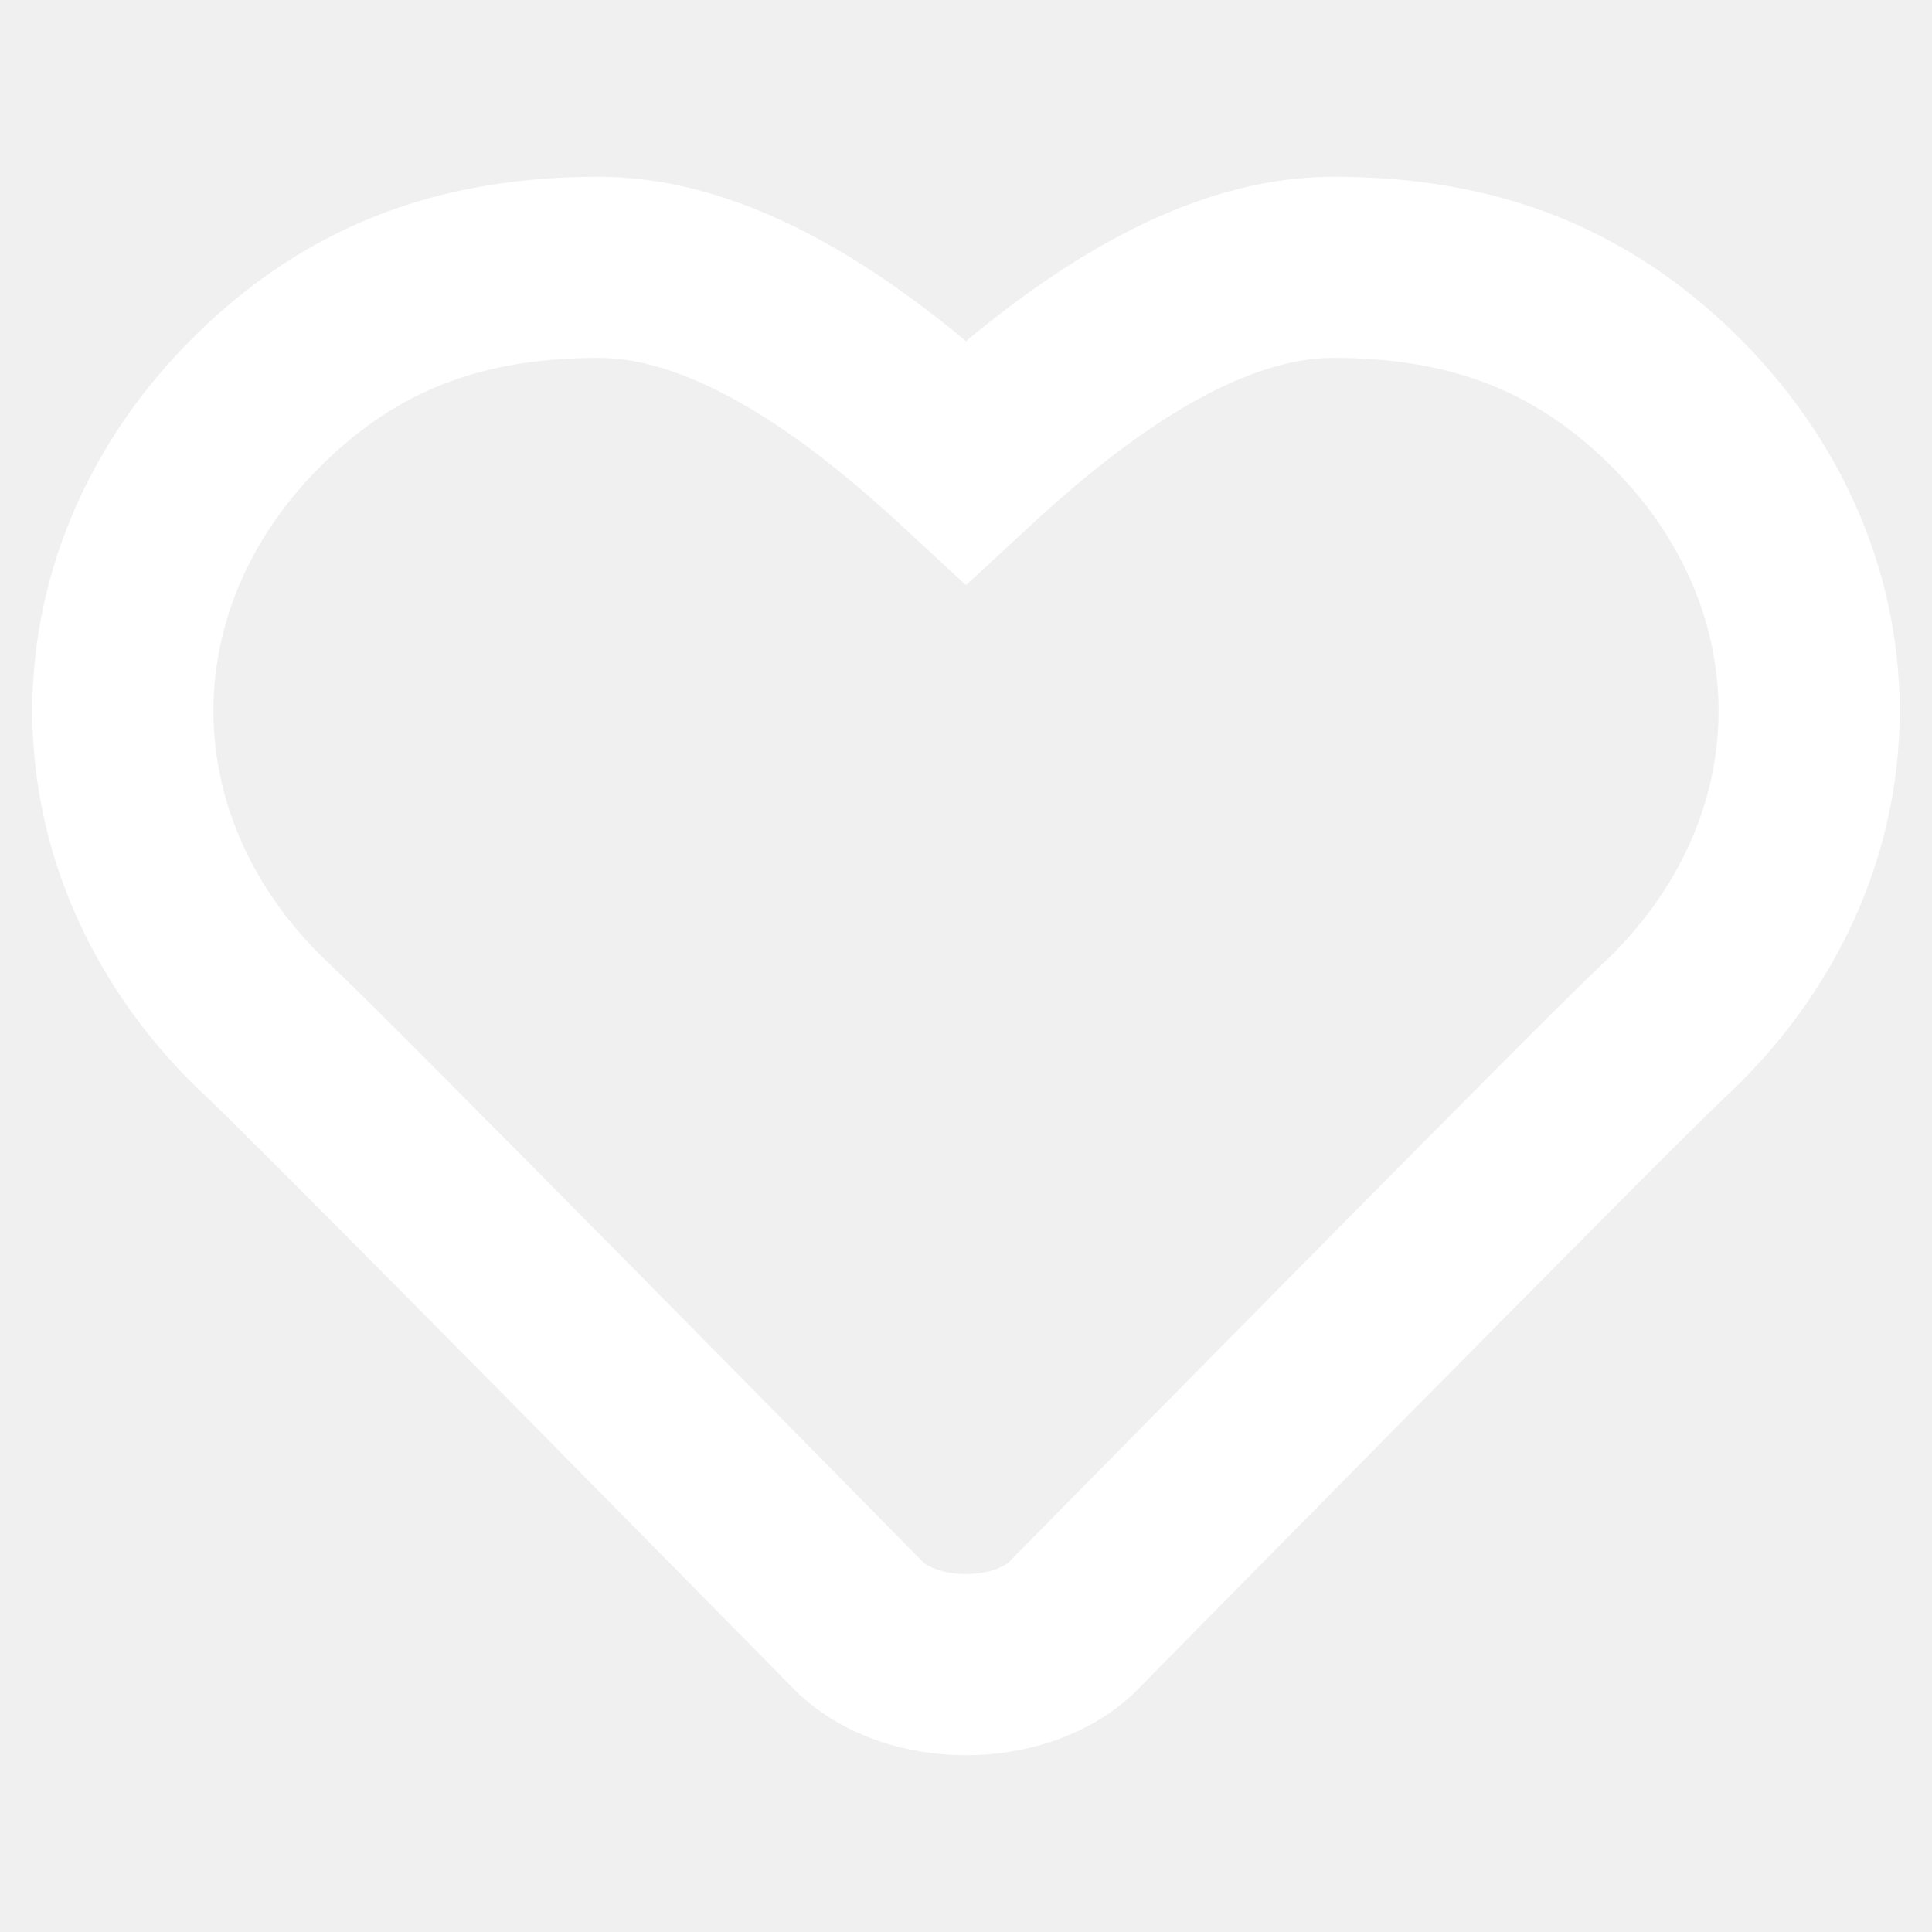
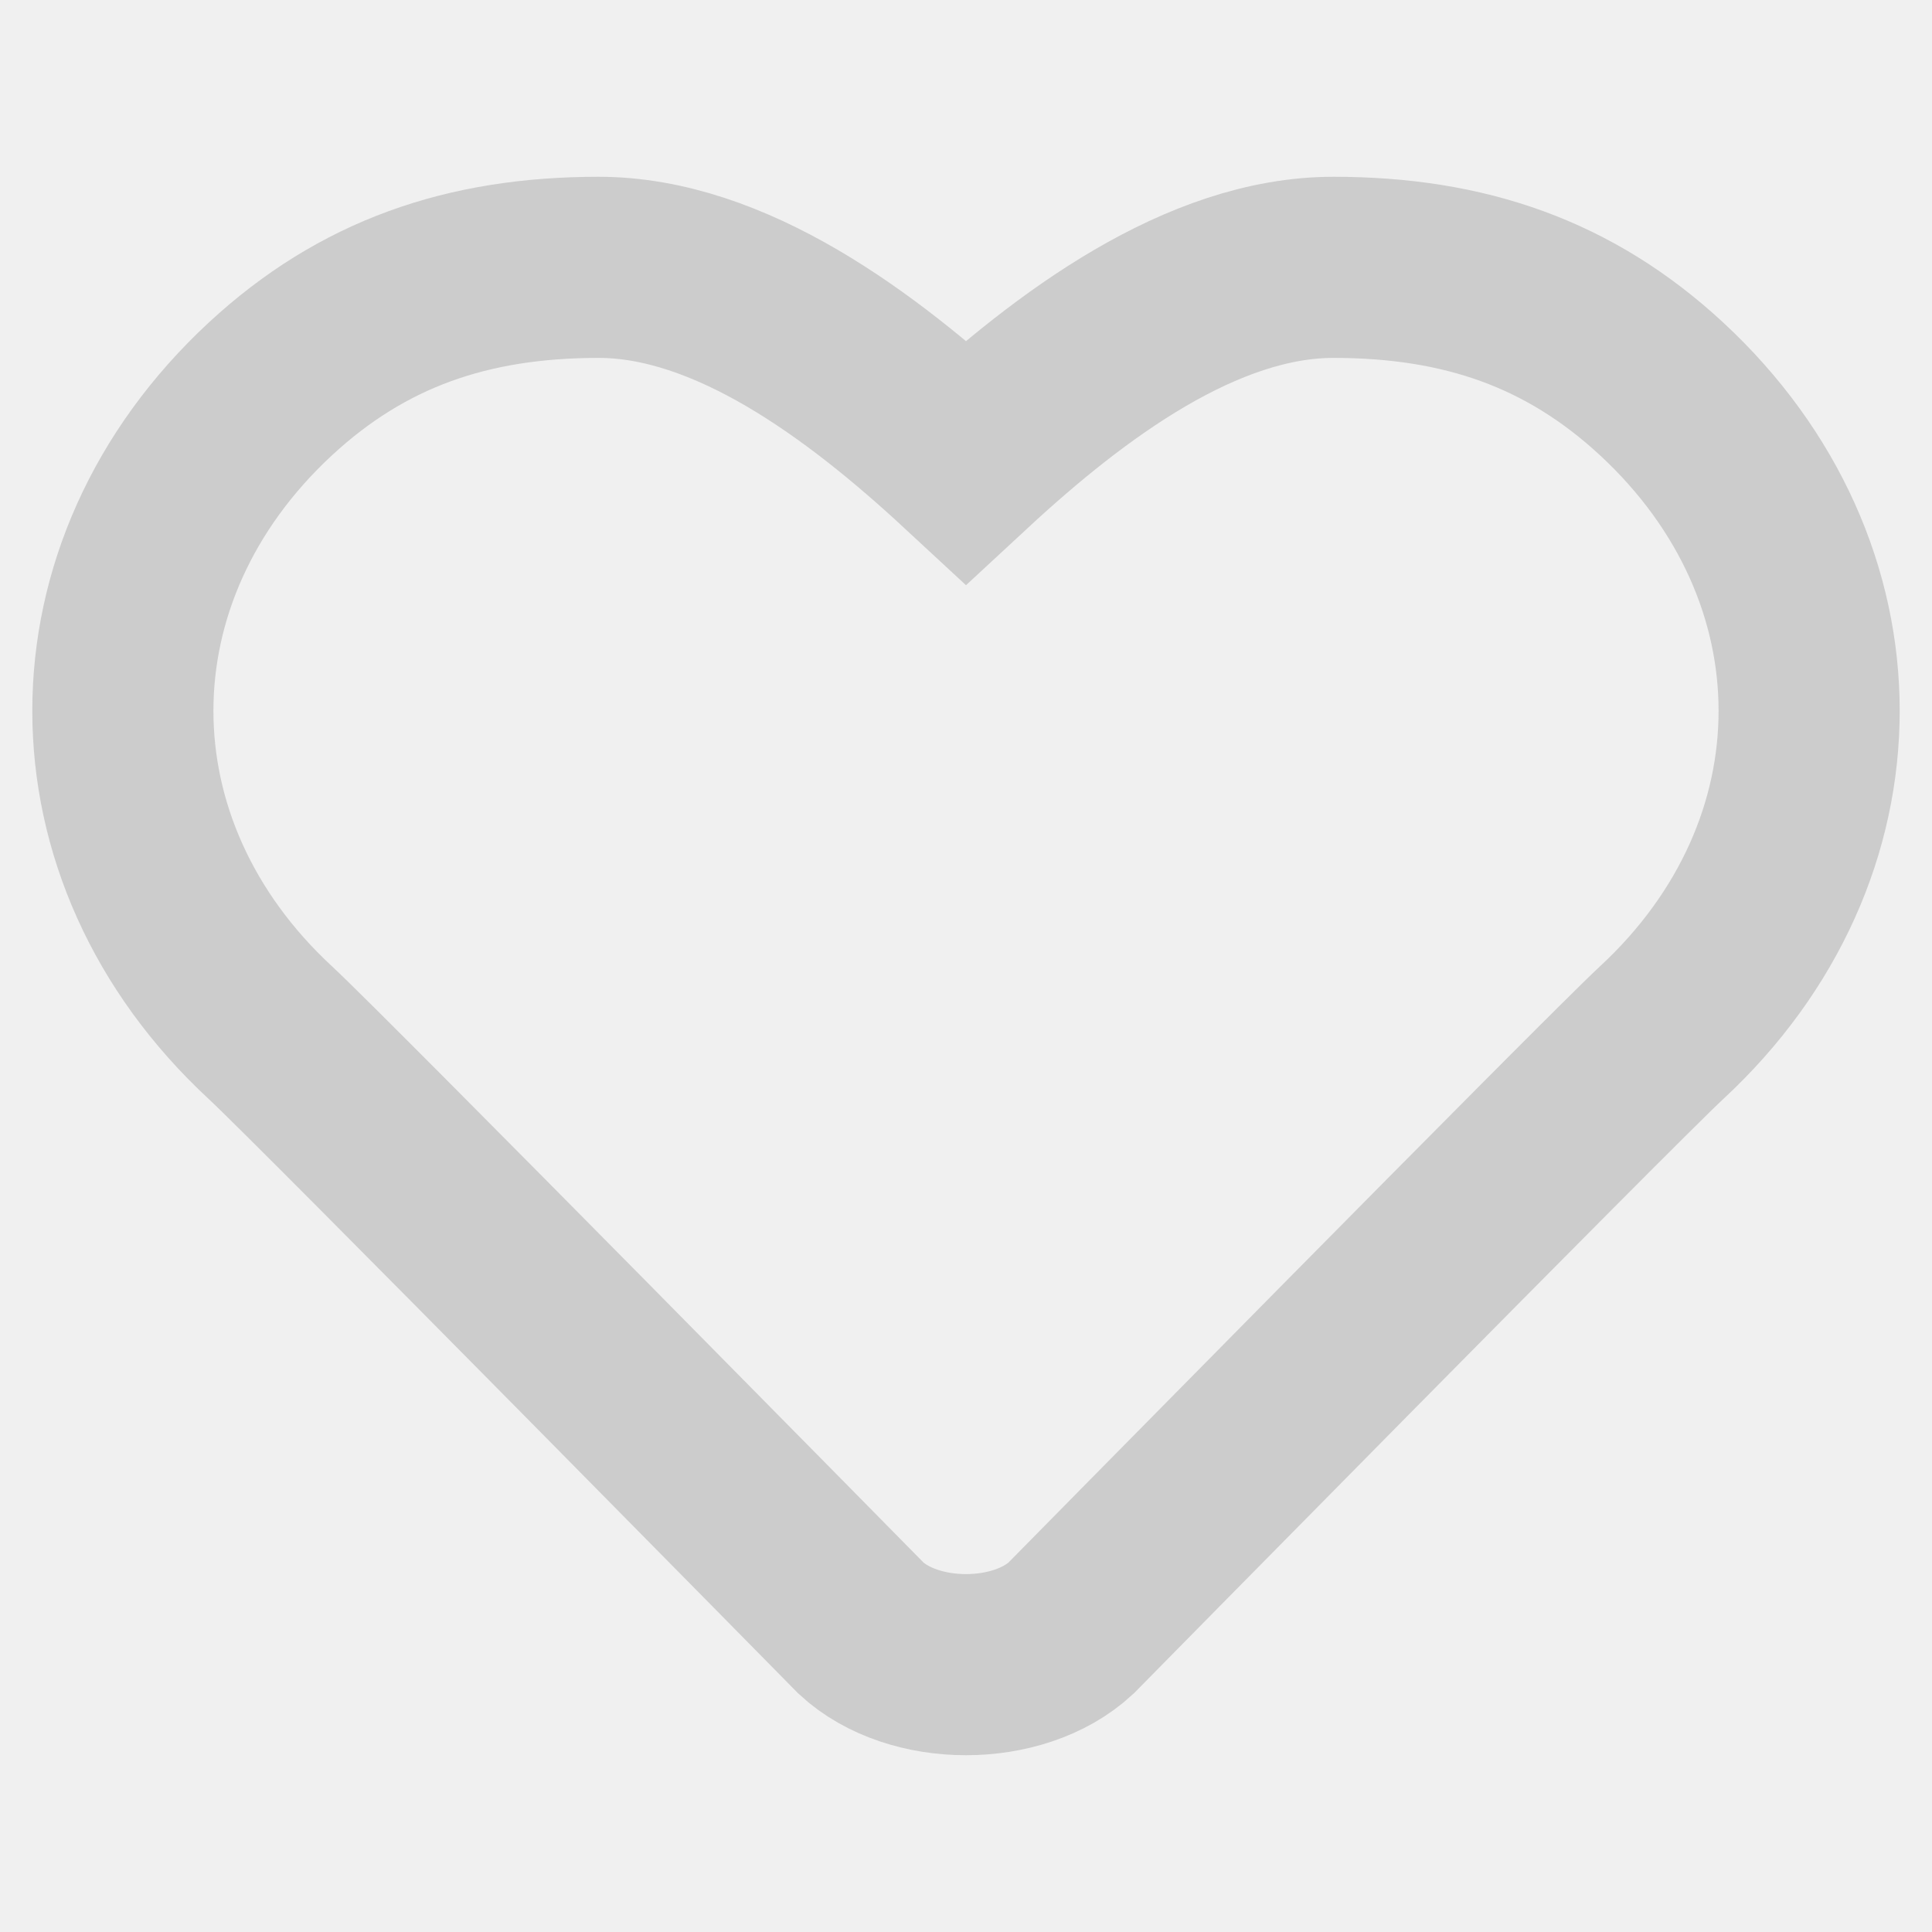
<svg xmlns="http://www.w3.org/2000/svg" width="16px" height="16px" viewBox="0 0 16 16" version="1.1">
  <defs />
  <g id="Page-1" stroke="#fff" stroke-width="1.5" fill="none" fill-rule="evenodd">
-     <g id="heart_on" stroke="#fff">
+     <g id="heart_on" stroke="#ccc">
      <path d="M13.76,3.22 C12.999,2.516 12.13,2.214 11.043,2.214 C9.956,2.214 8.869,3.019 8,3.824 C7.131,3.019 6.044,2.214 4.957,2.214 C3.87,2.214 3.001,2.516 2.24,3.22 C0.61,4.73 0.61,7.044 2.24,8.553 C2.675,8.956 7.131,13.484 7.131,13.484 C7.348,13.685 7.674,13.786 8,13.786 C8.326,13.786 8.652,13.685 8.869,13.484 C8.869,13.484 13.325,8.956 13.76,8.553 C15.39,7.044 15.39,4.73 13.76,3.22 Z" id="Shape" />
    </g>
  </g>
</svg>
